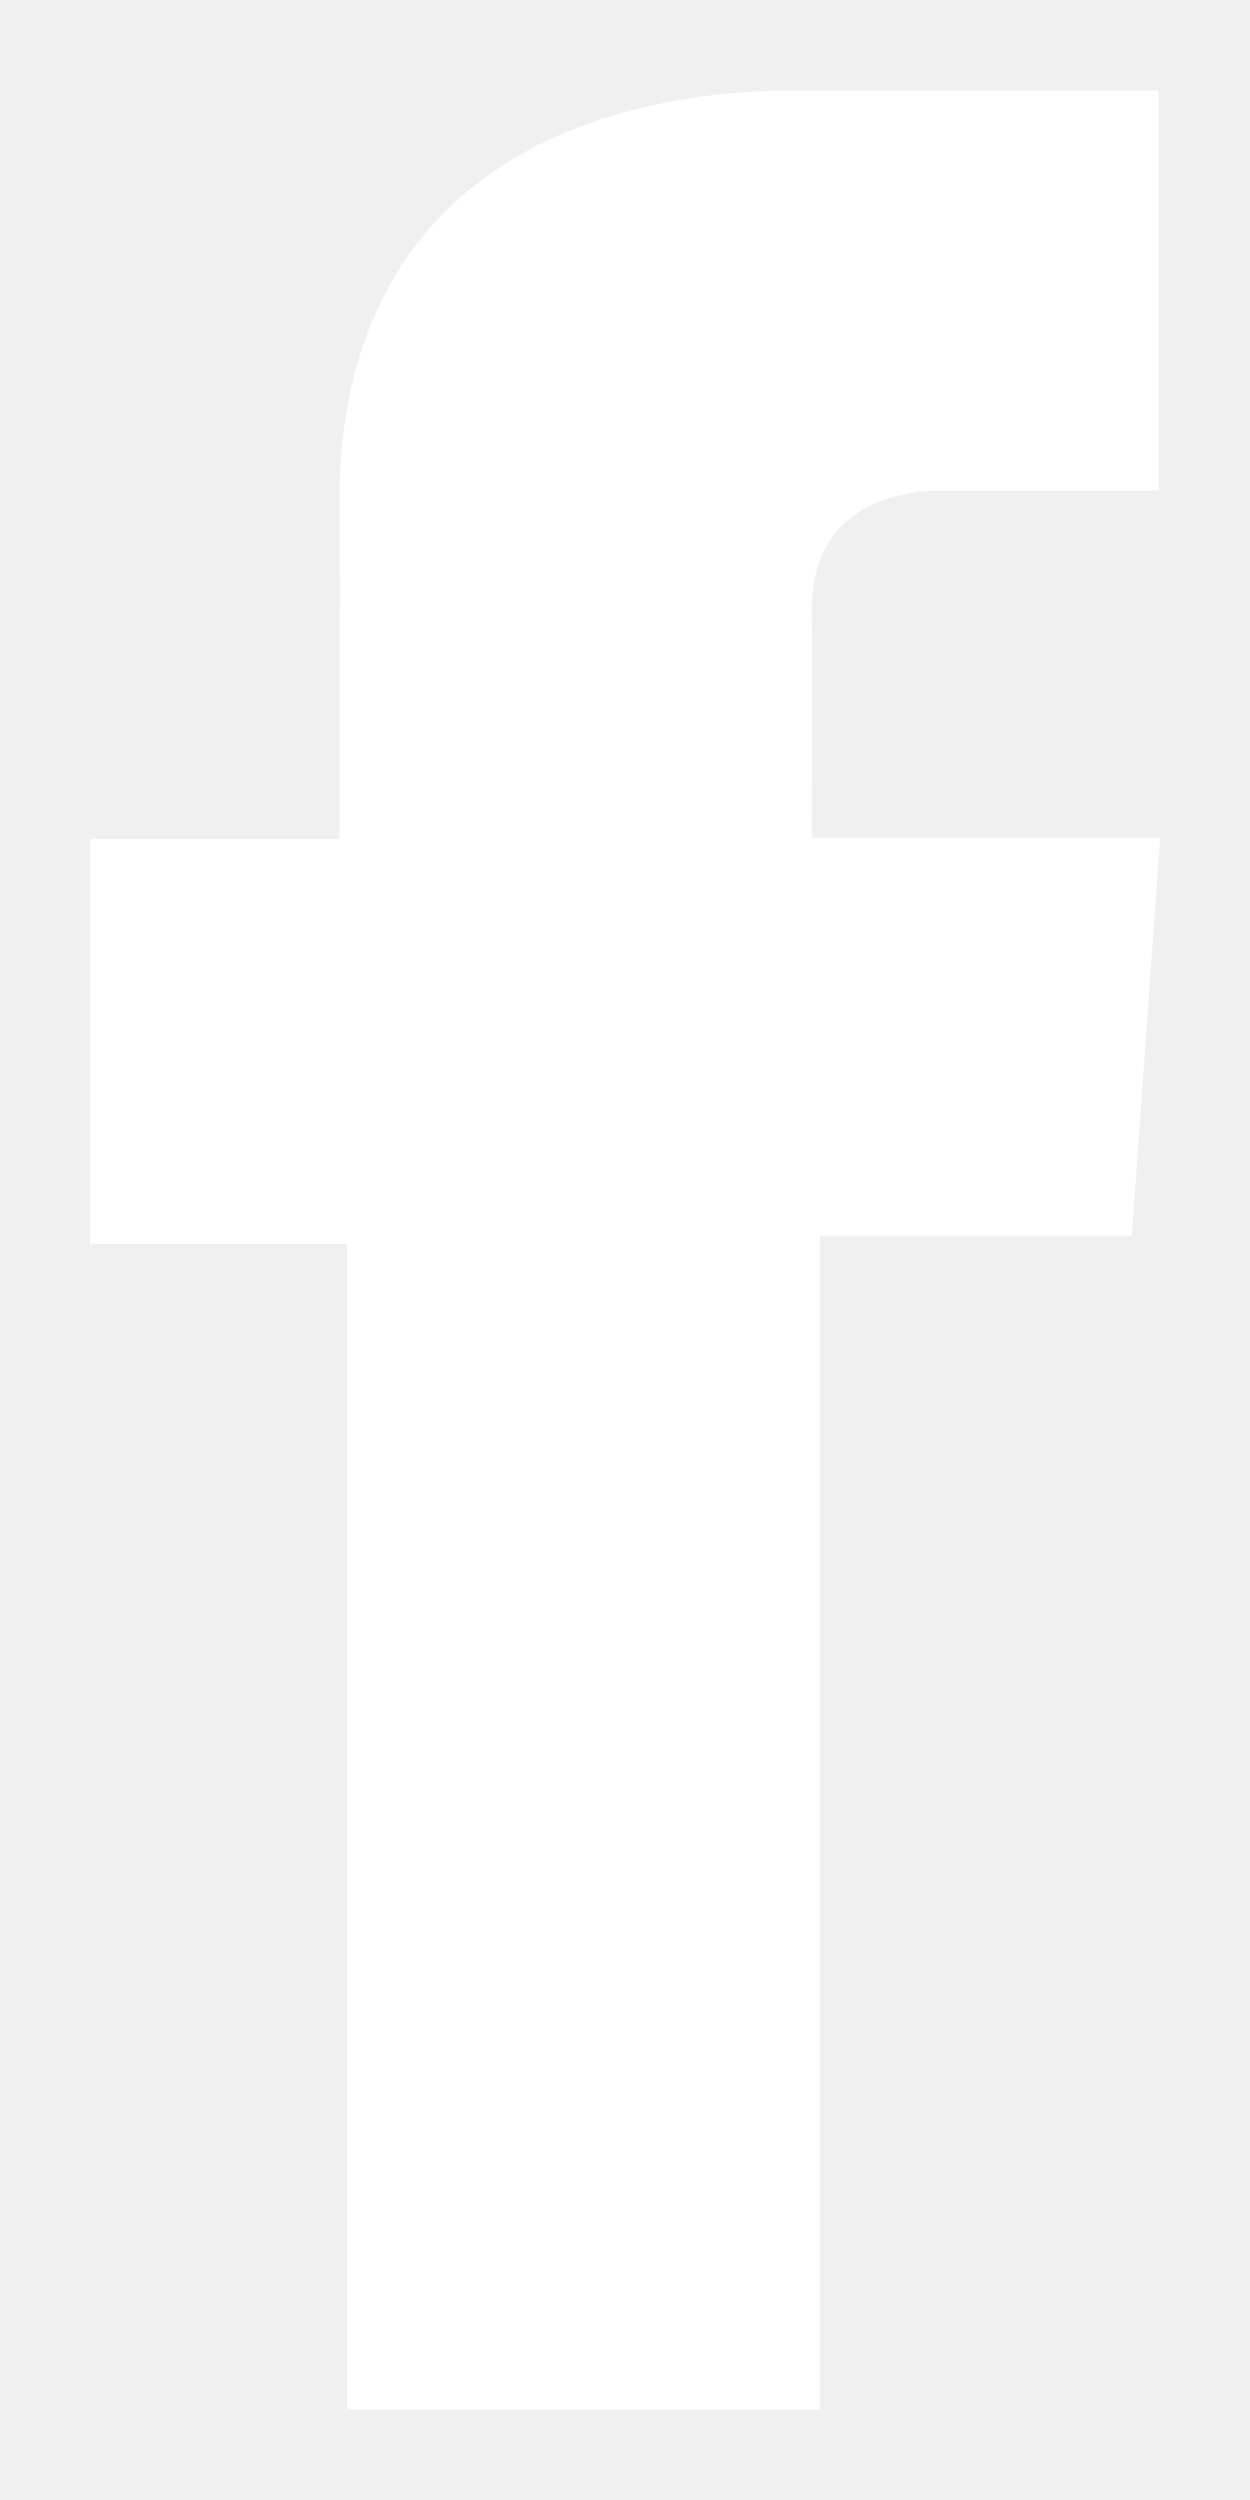
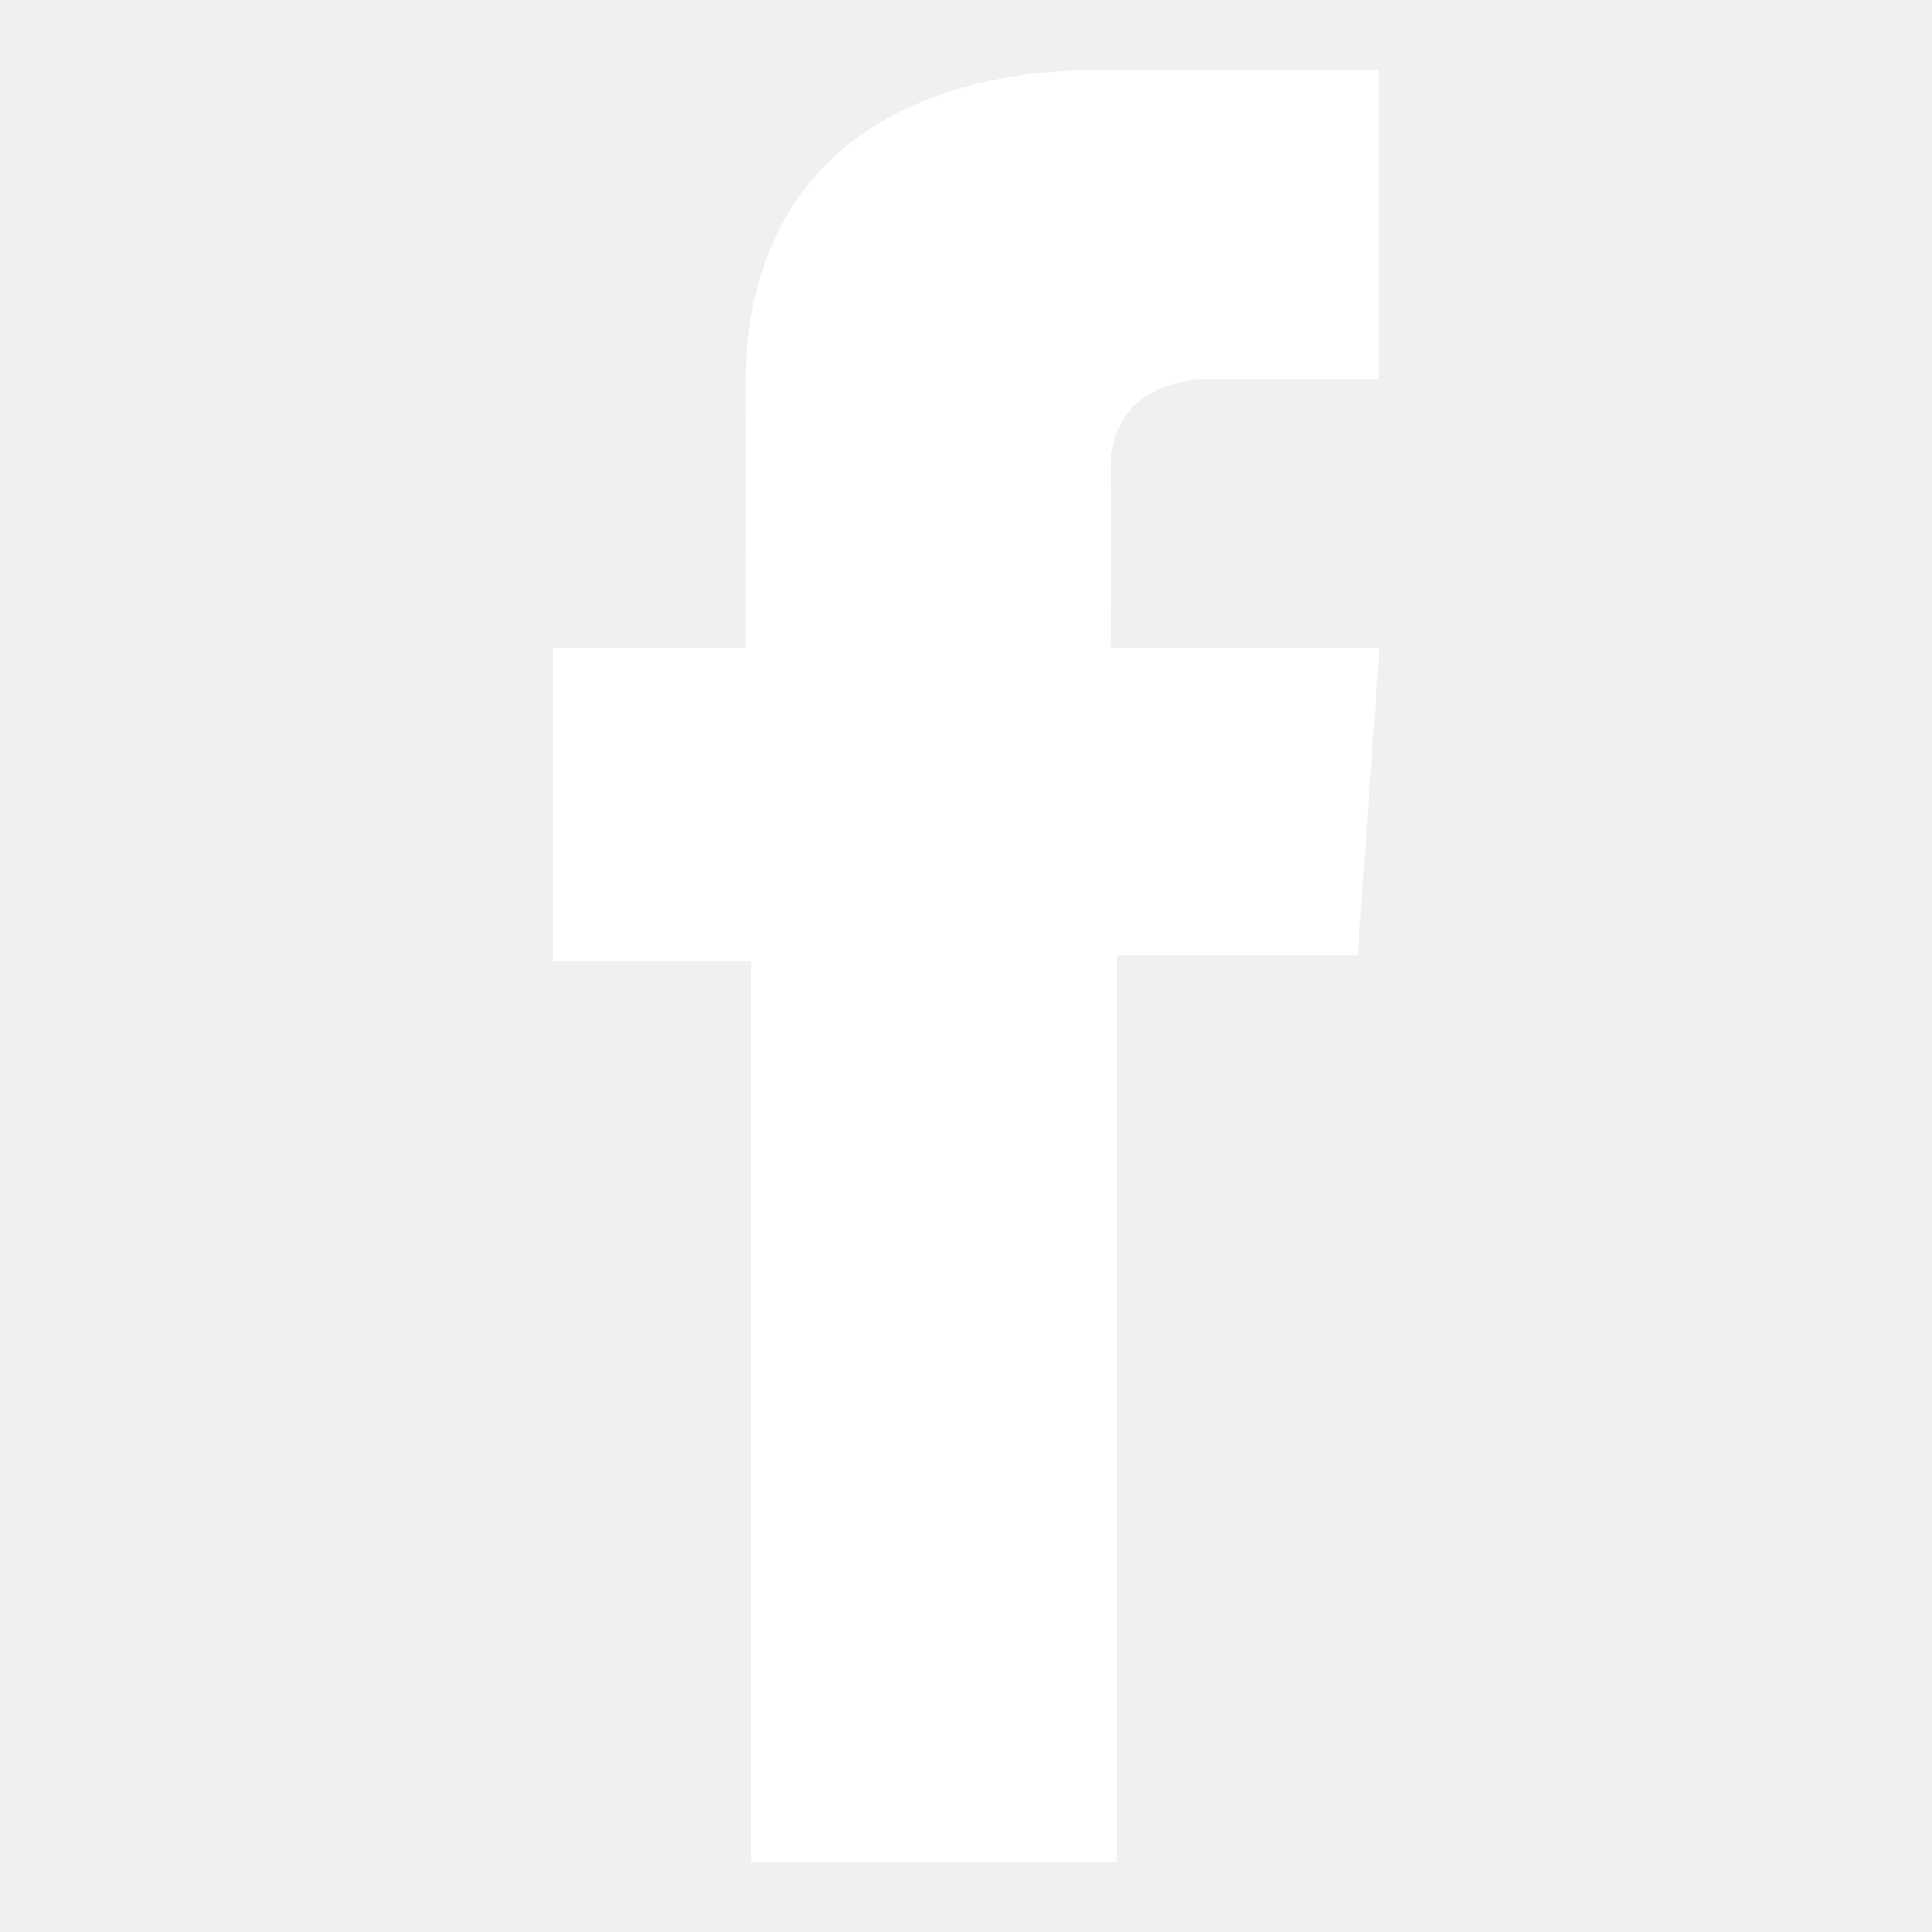
- <svg xmlns="http://www.w3.org/2000/svg" width="10" height="20" viewBox="0 0 10 20" fill="none">
+ <svg xmlns="http://www.w3.org/2000/svg" width="20" height="20" viewBox="0 0 10 20" fill="none">
  <path d="M9.268 0.724H6.36C4.635 0.724 2.715 1.464 2.715 4.015C2.724 4.903 2.715 5.754 2.715 6.712H0.719V9.951H2.777V19.276H6.559V9.89H9.055L9.281 6.703H6.494C6.494 6.703 6.5 5.286 6.494 4.874C6.494 3.866 7.522 3.924 7.584 3.924C8.074 3.924 9.025 3.925 9.27 3.924V0.724H9.268Z" fill="white" />
</svg>
